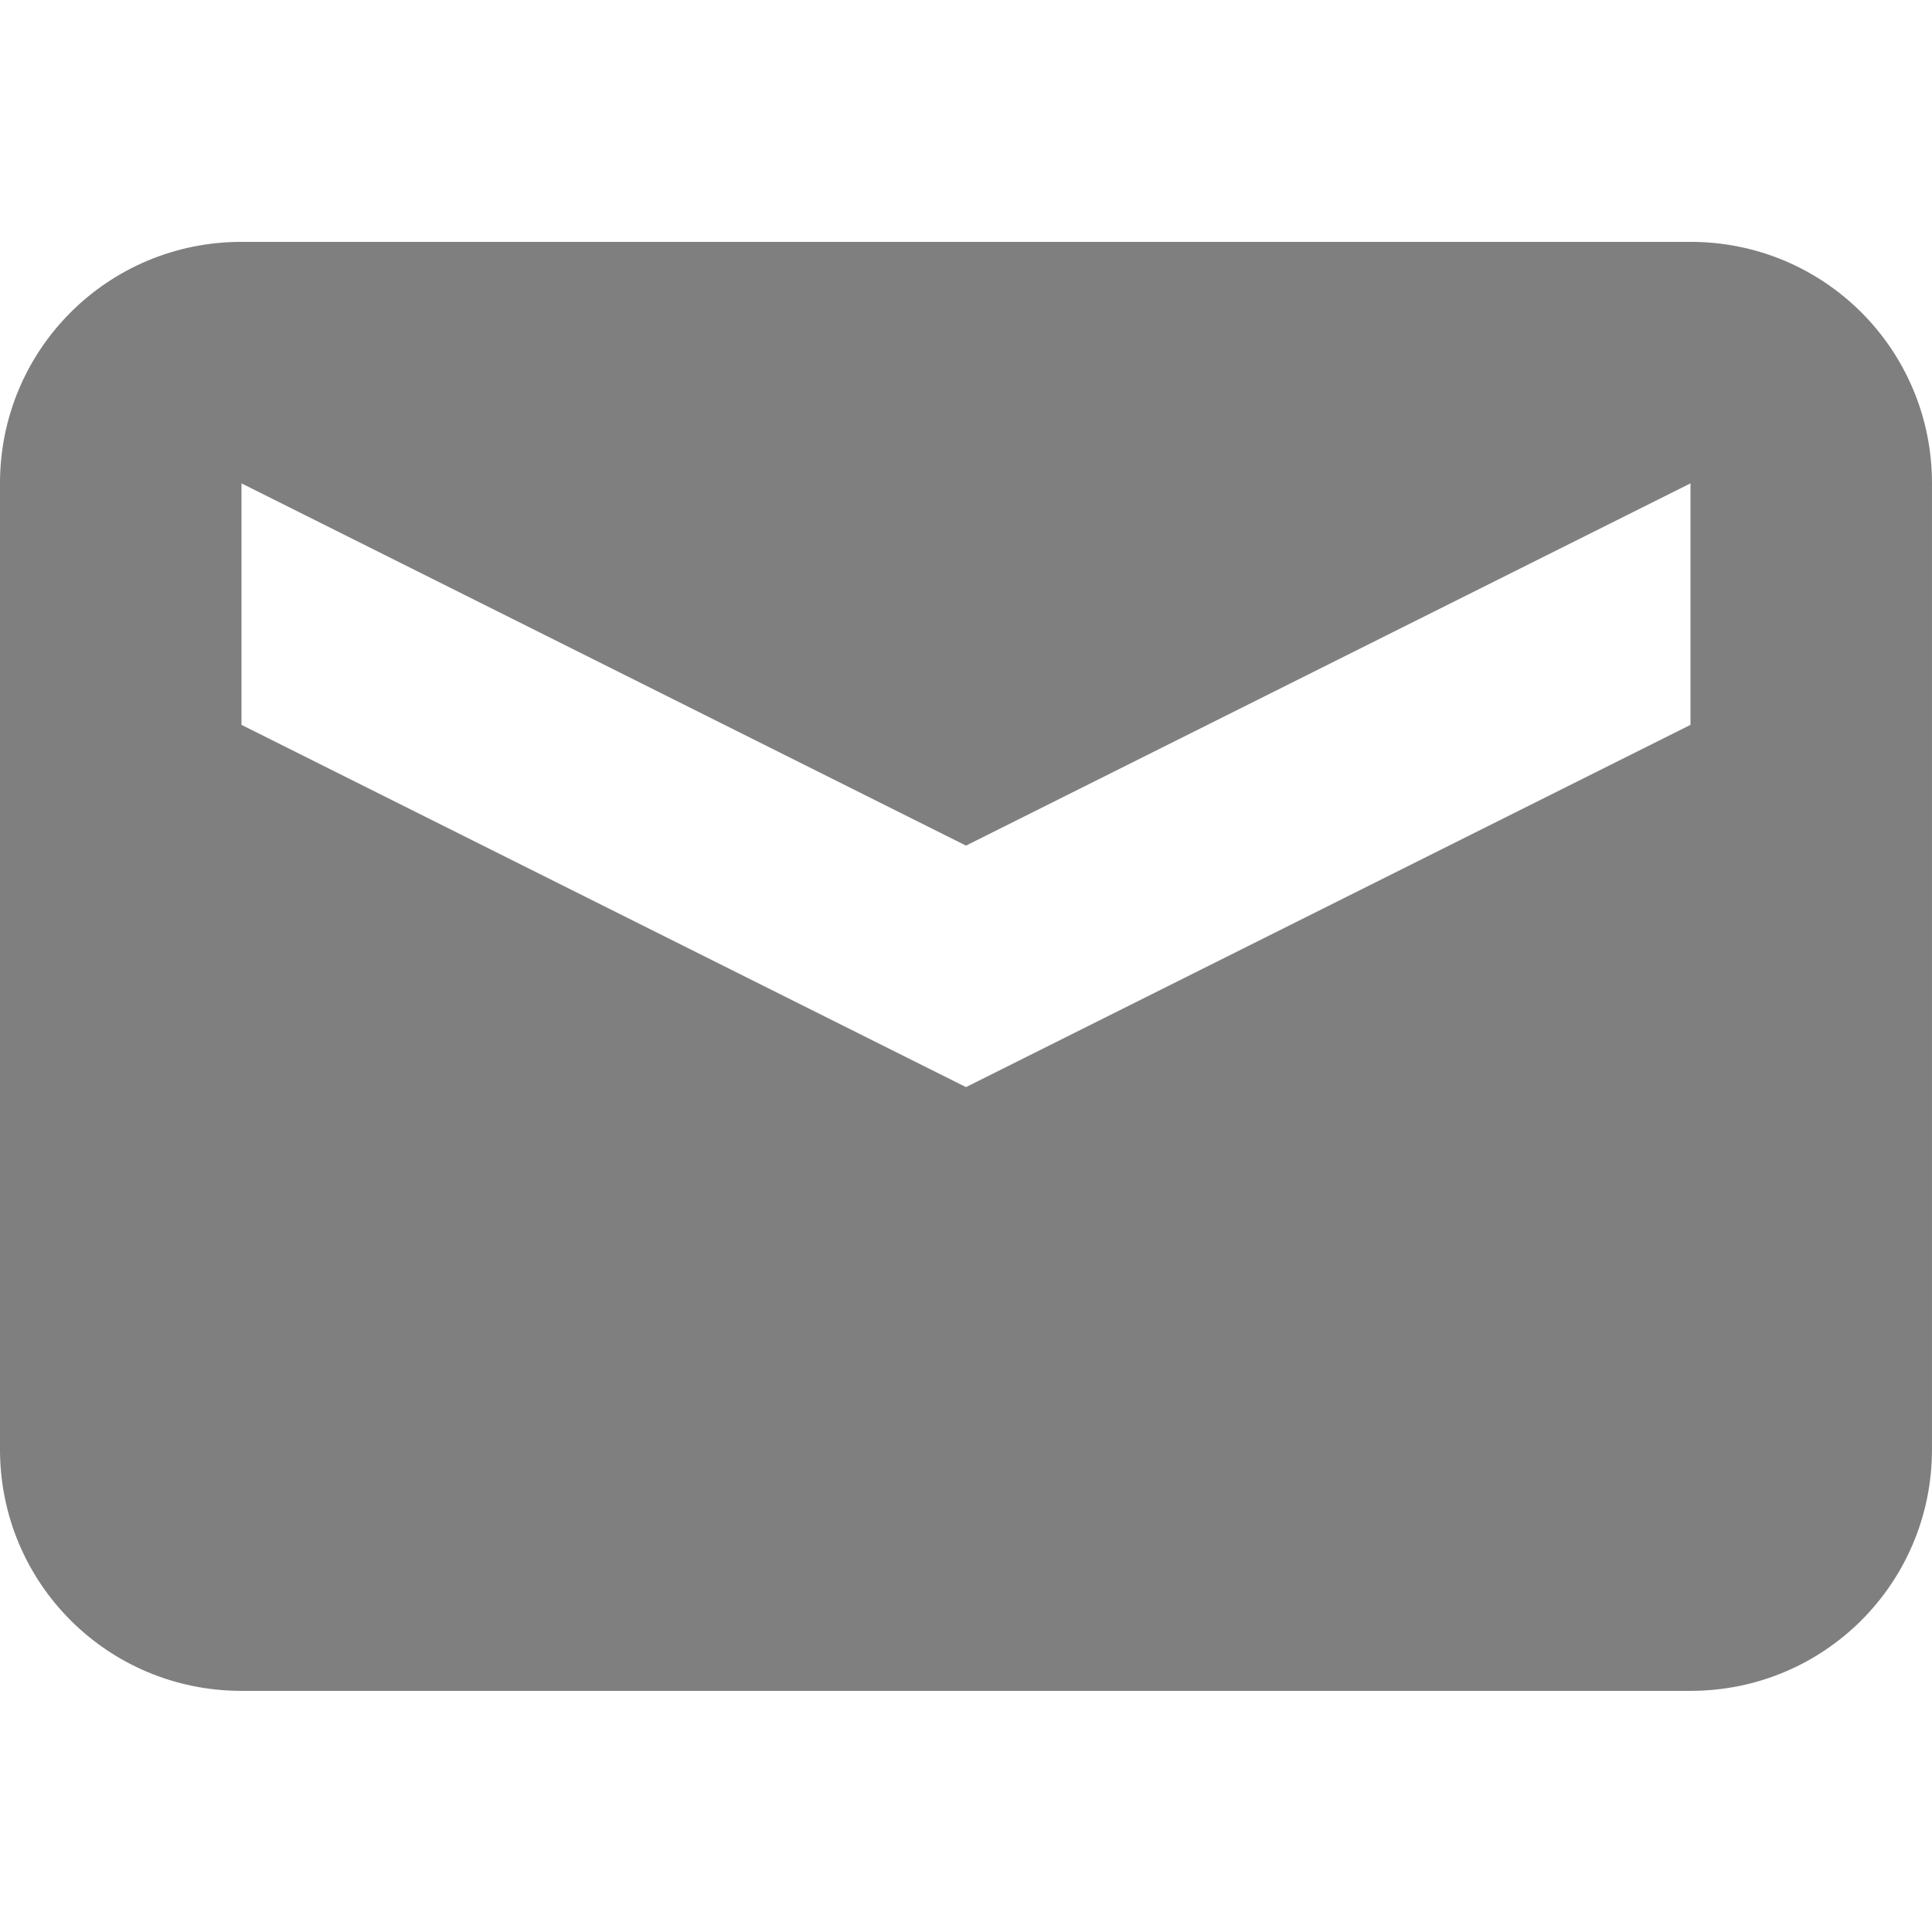
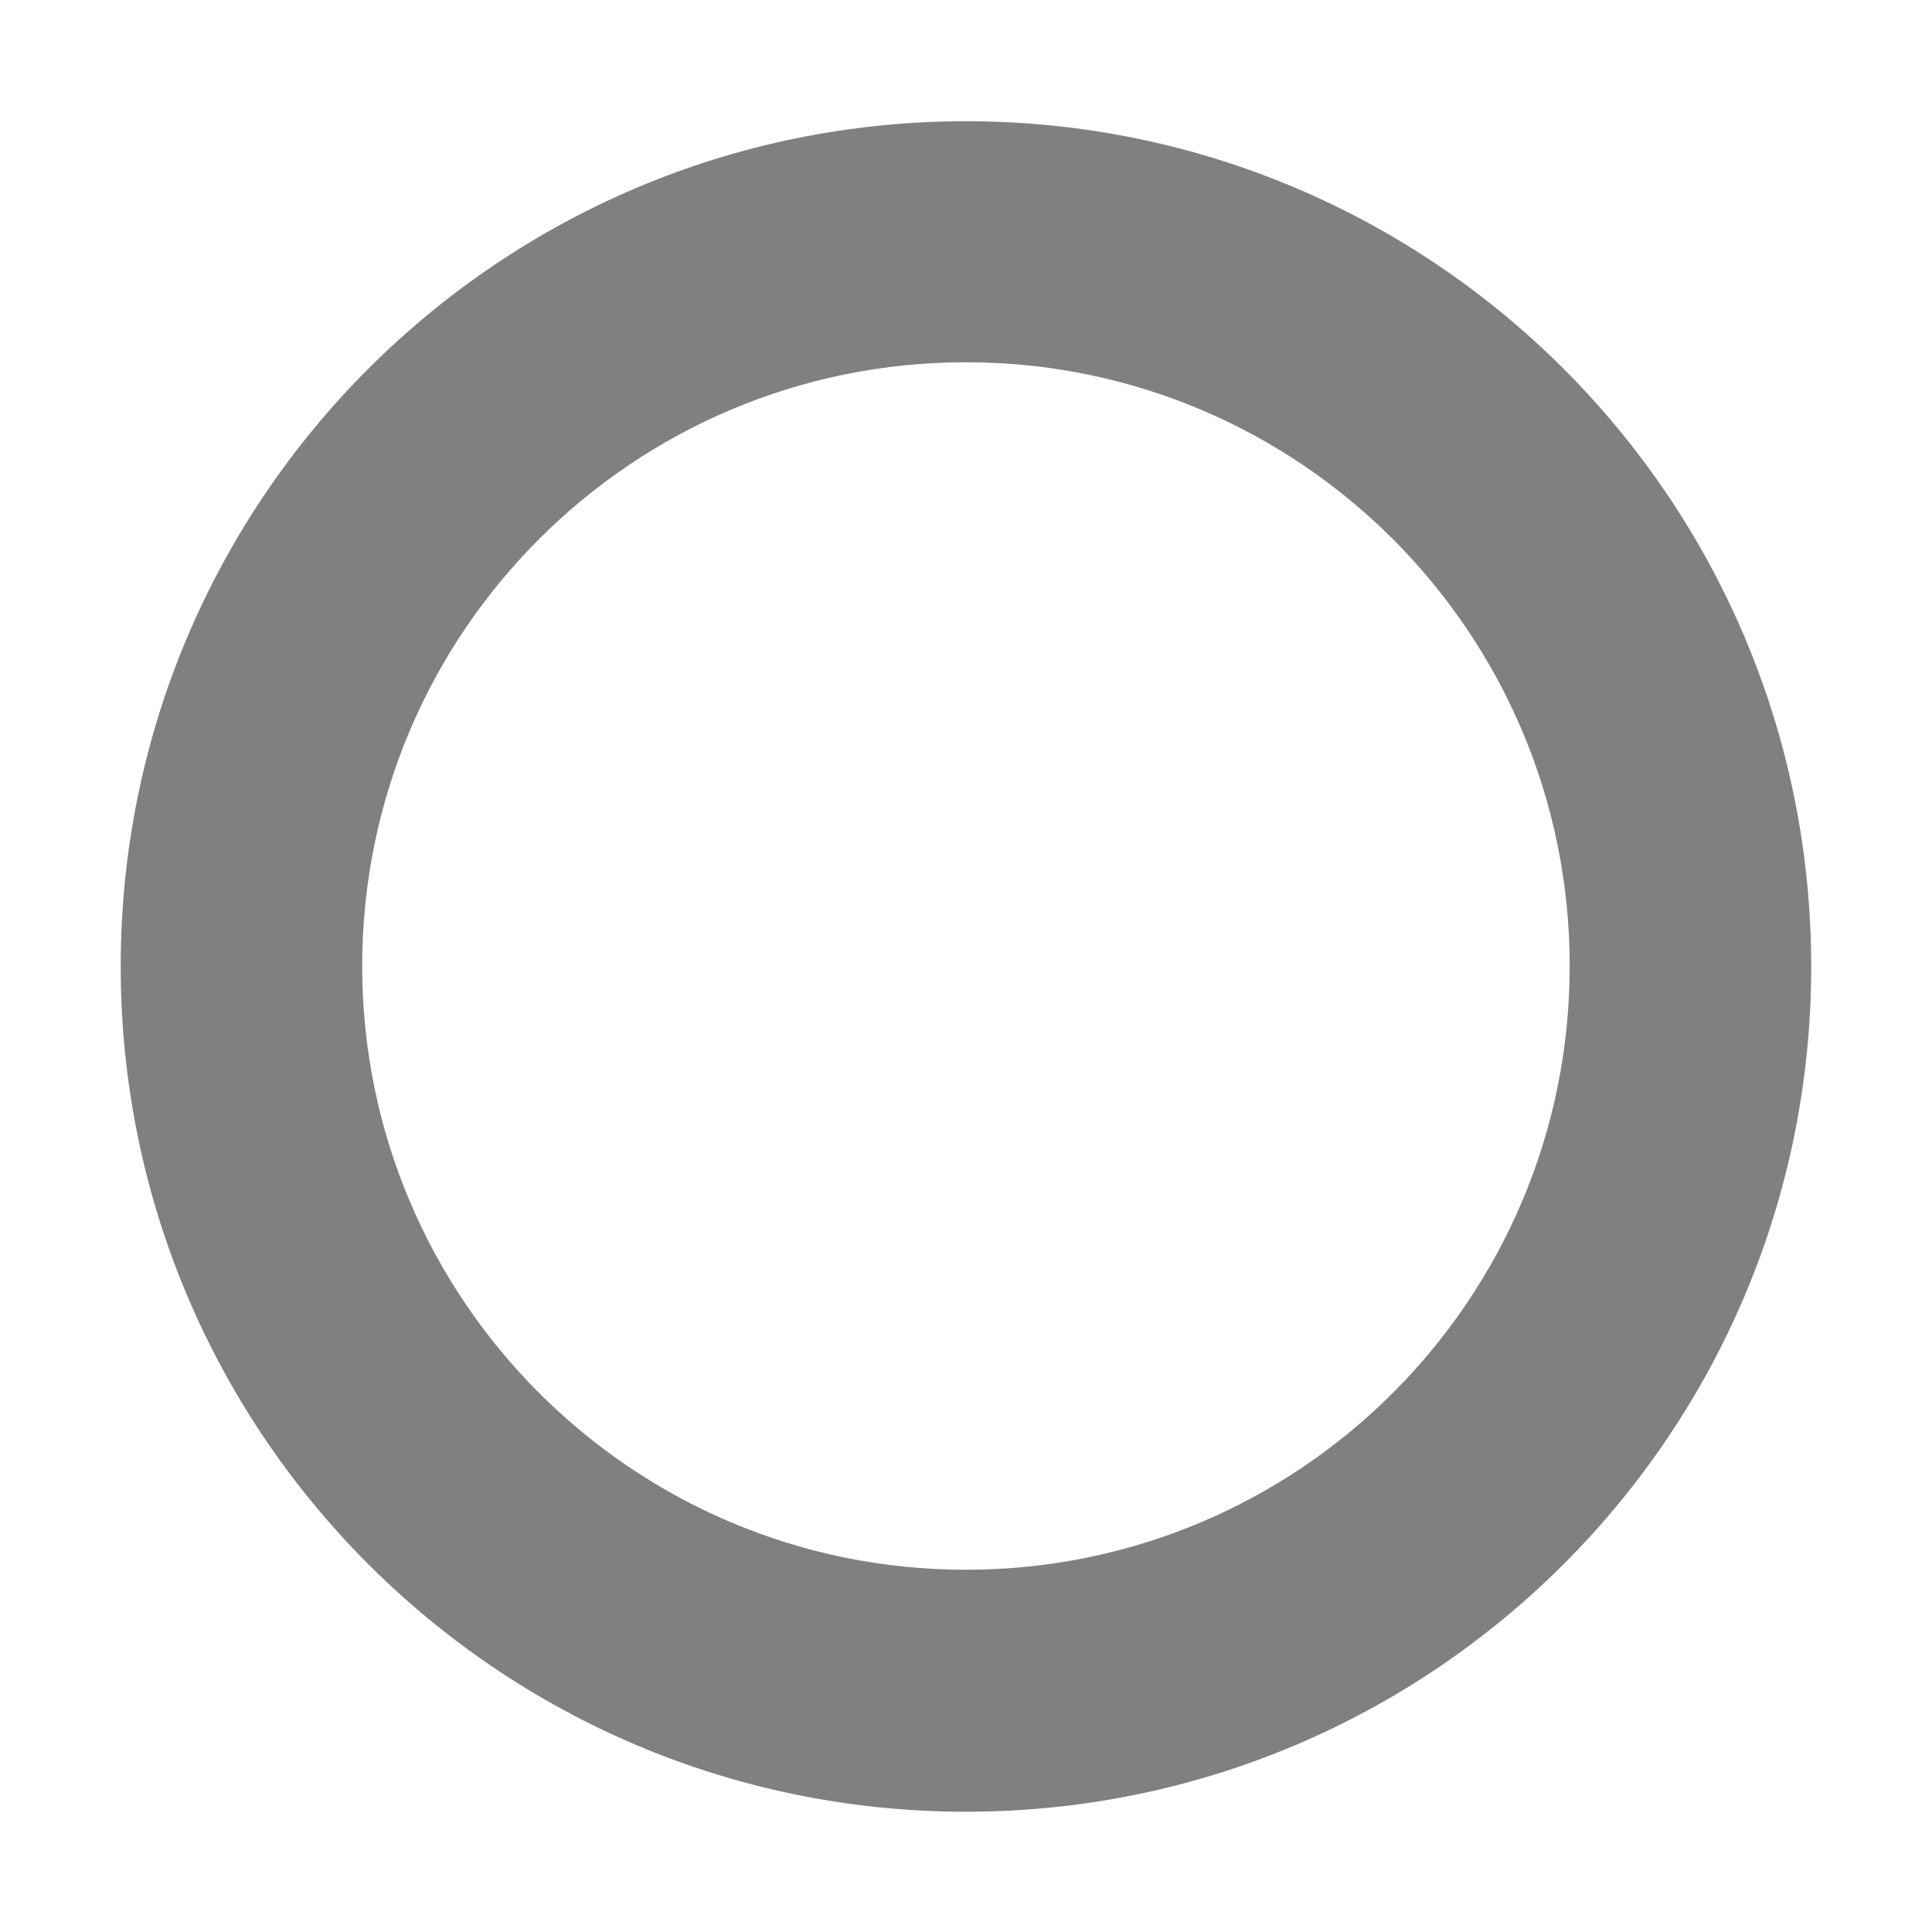
<svg xmlns="http://www.w3.org/2000/svg" xmlns:ns1="http://www.openswatchbook.org/uri/2009/osb" height="16" id="svg7384" style="enable-background:new" version="1.1" width="16">
  <defs id="defs7386">
+     <linearGradient id="linearGradient6882" ns1:paint="solid">
+       <stop id="stop6884" offset="0" style="stop-color:#555555;stop-opacity:1;" />
+     </linearGradient>
    <linearGradient id="linearGradient5606" ns1:paint="solid">
      <stop id="stop5608" offset="0" style="stop-color:#000000;stop-opacity:1;" />
    </linearGradient>
  </defs>
-   <g id="layer12" style="display:inline" transform="translate(-467.0001,-141)">
-     <path d="m 469,143.003 c -1.108,0 -2,0.892 -2,2 l 0,8 c 0,1.108 0.892,2 2,2 l 12,0 c 1.108,0 2,-0.892 2,-2 l 0,-8 c 0,-1.108 -0.892,-2 -2,-2 l -12,0 z m 0,2 6,3 6,-3 0,2 -6,3 -6,-3 0,-2 z" id="rect5719" style="opacity:0.5;fill:#000000;fill-opacity:1;stroke:none;stroke-width:2;stroke-miterlimit:4;stroke-dasharray:none;stroke-opacity:1" />
+   <g id="layer12" style="display:inline" transform="translate(-505.0004,19)">
+     <path d="m 513,-17.996 c -3.866,0 -7,3.134 -7,7 0,3.866 3.134,7 7,7 3.866,0 7,-3.134 7,-7 0,-3.866 -3.134,-7 -7,-7 z m 0,1.996 a 5,5 0 0 1 5,5 5,5 0 0 1 -5,5 5,5 0 0 1 -5,-5 5,5 0 0 1 5,-5 z" id="path13299" style="fill:#000000;fill-opacity:0.498;stroke:none" />
  </g>
</svg>
